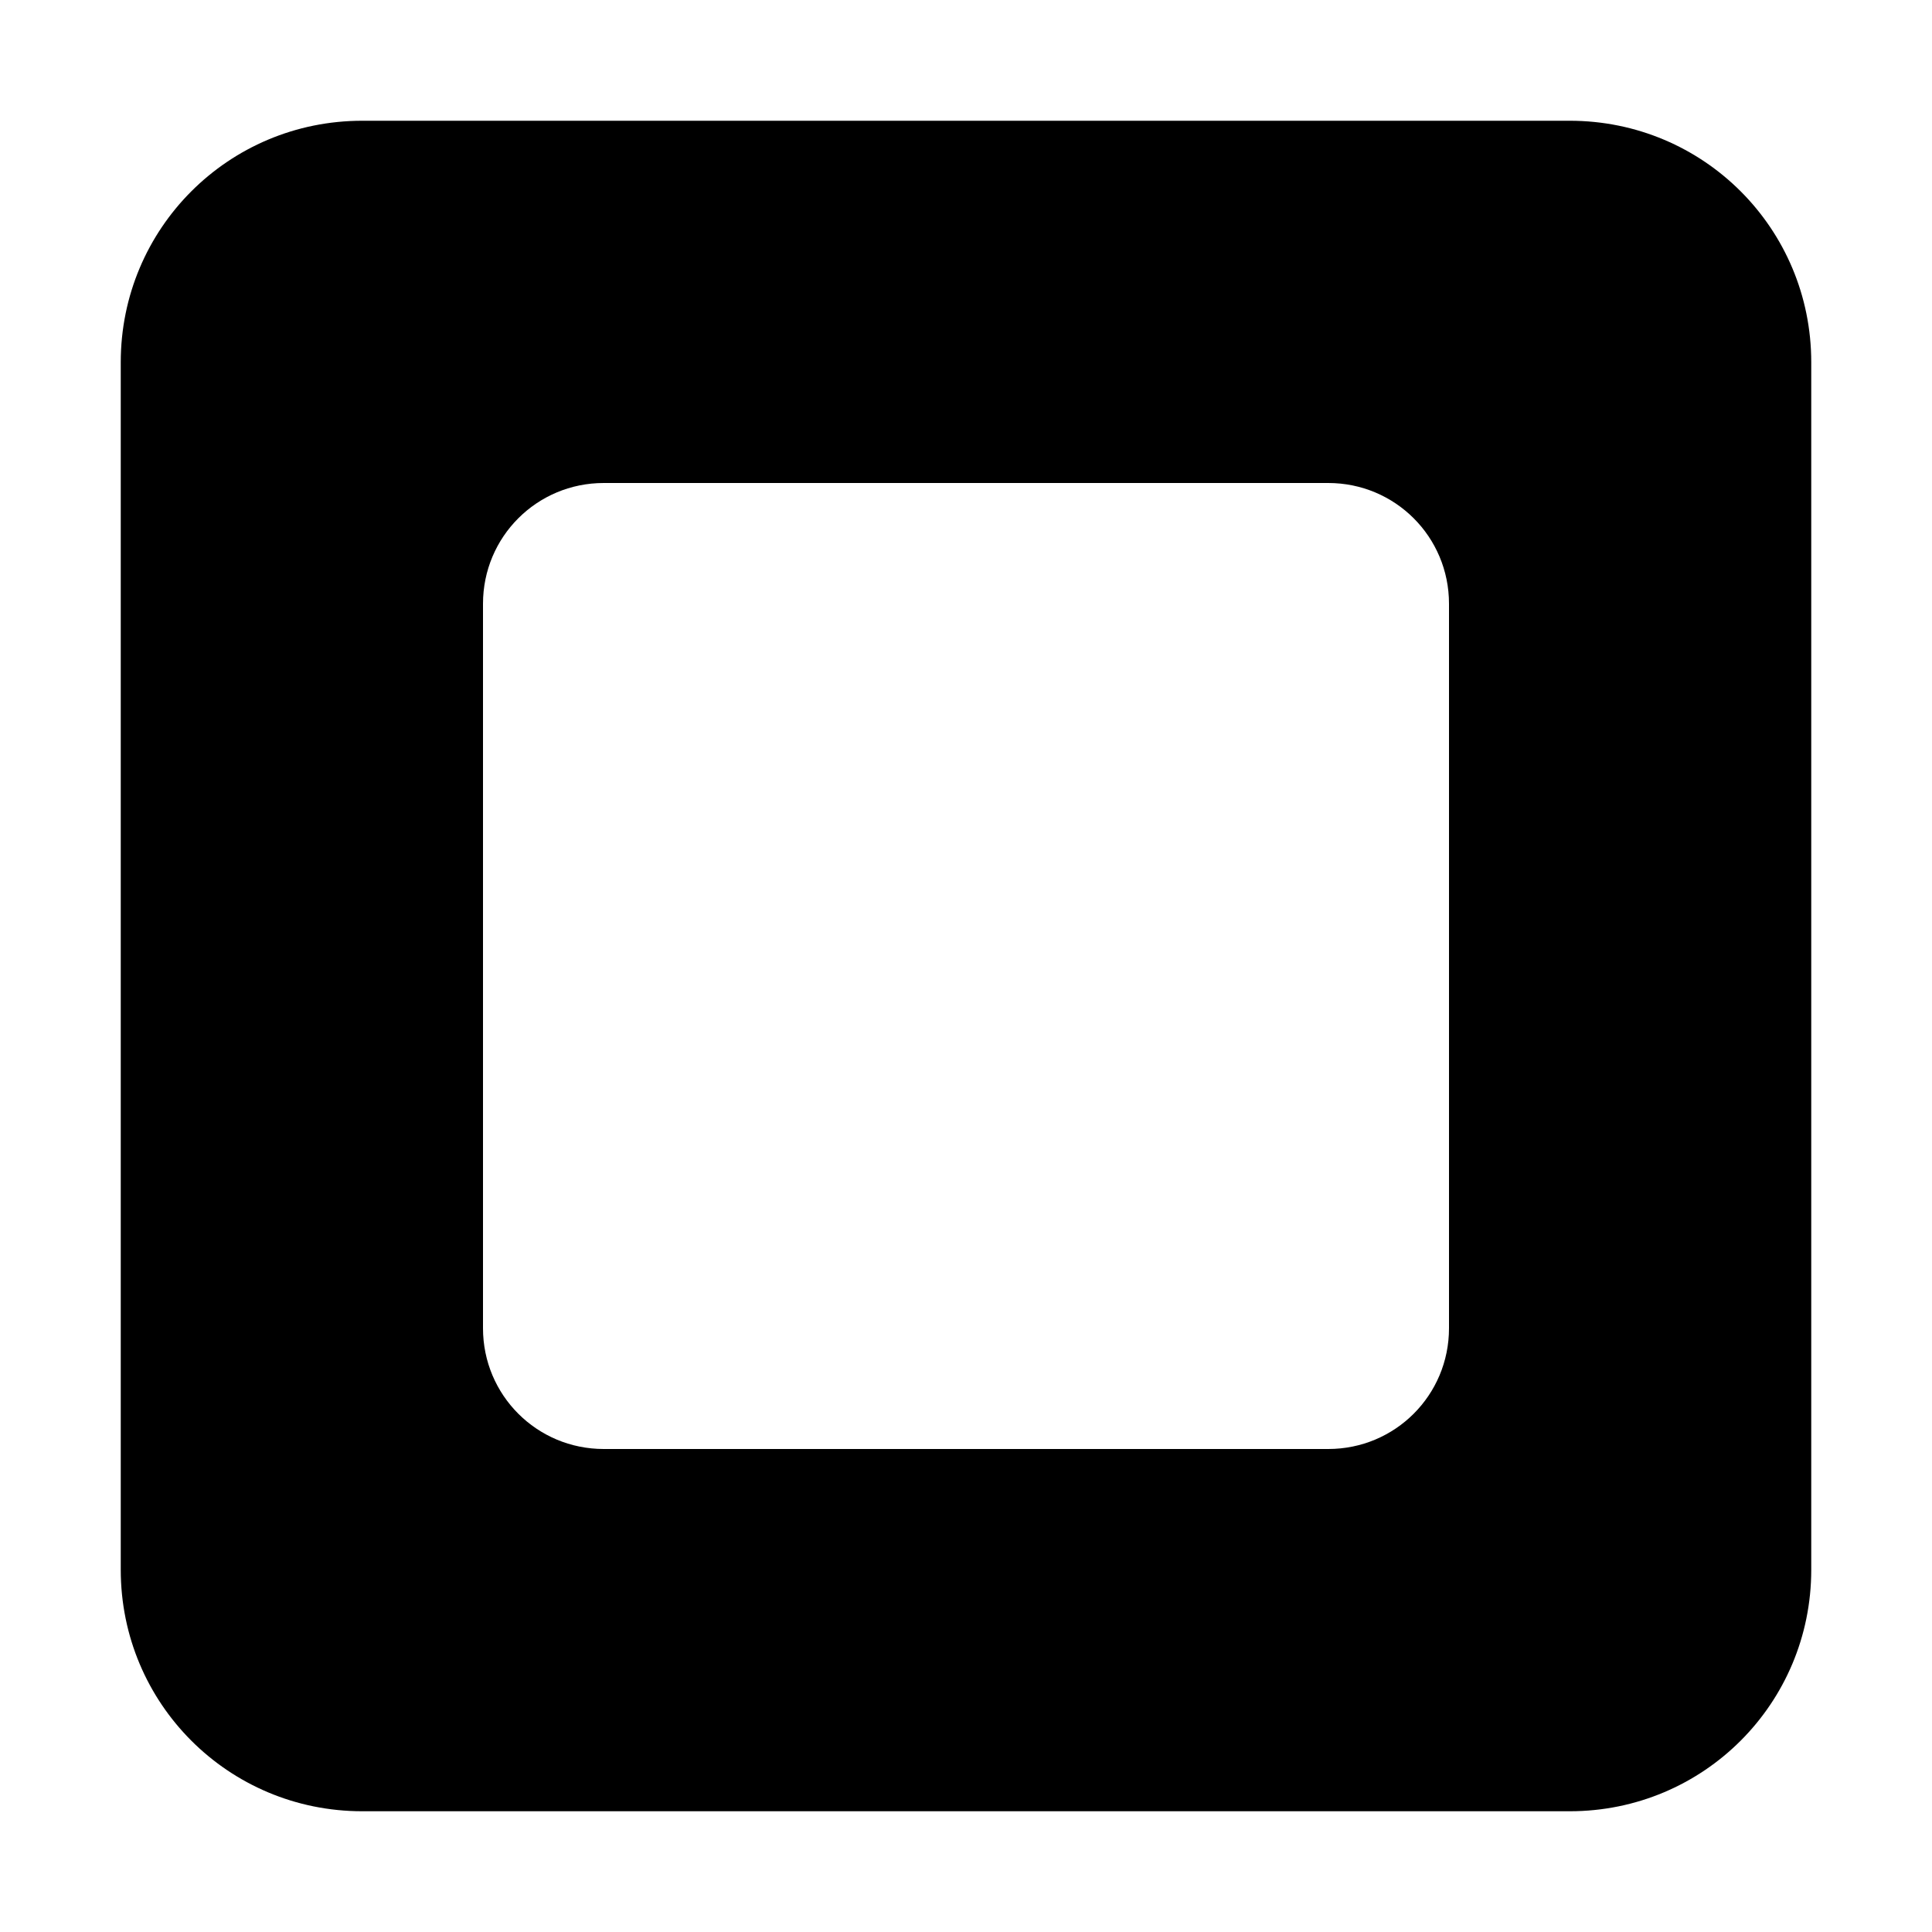
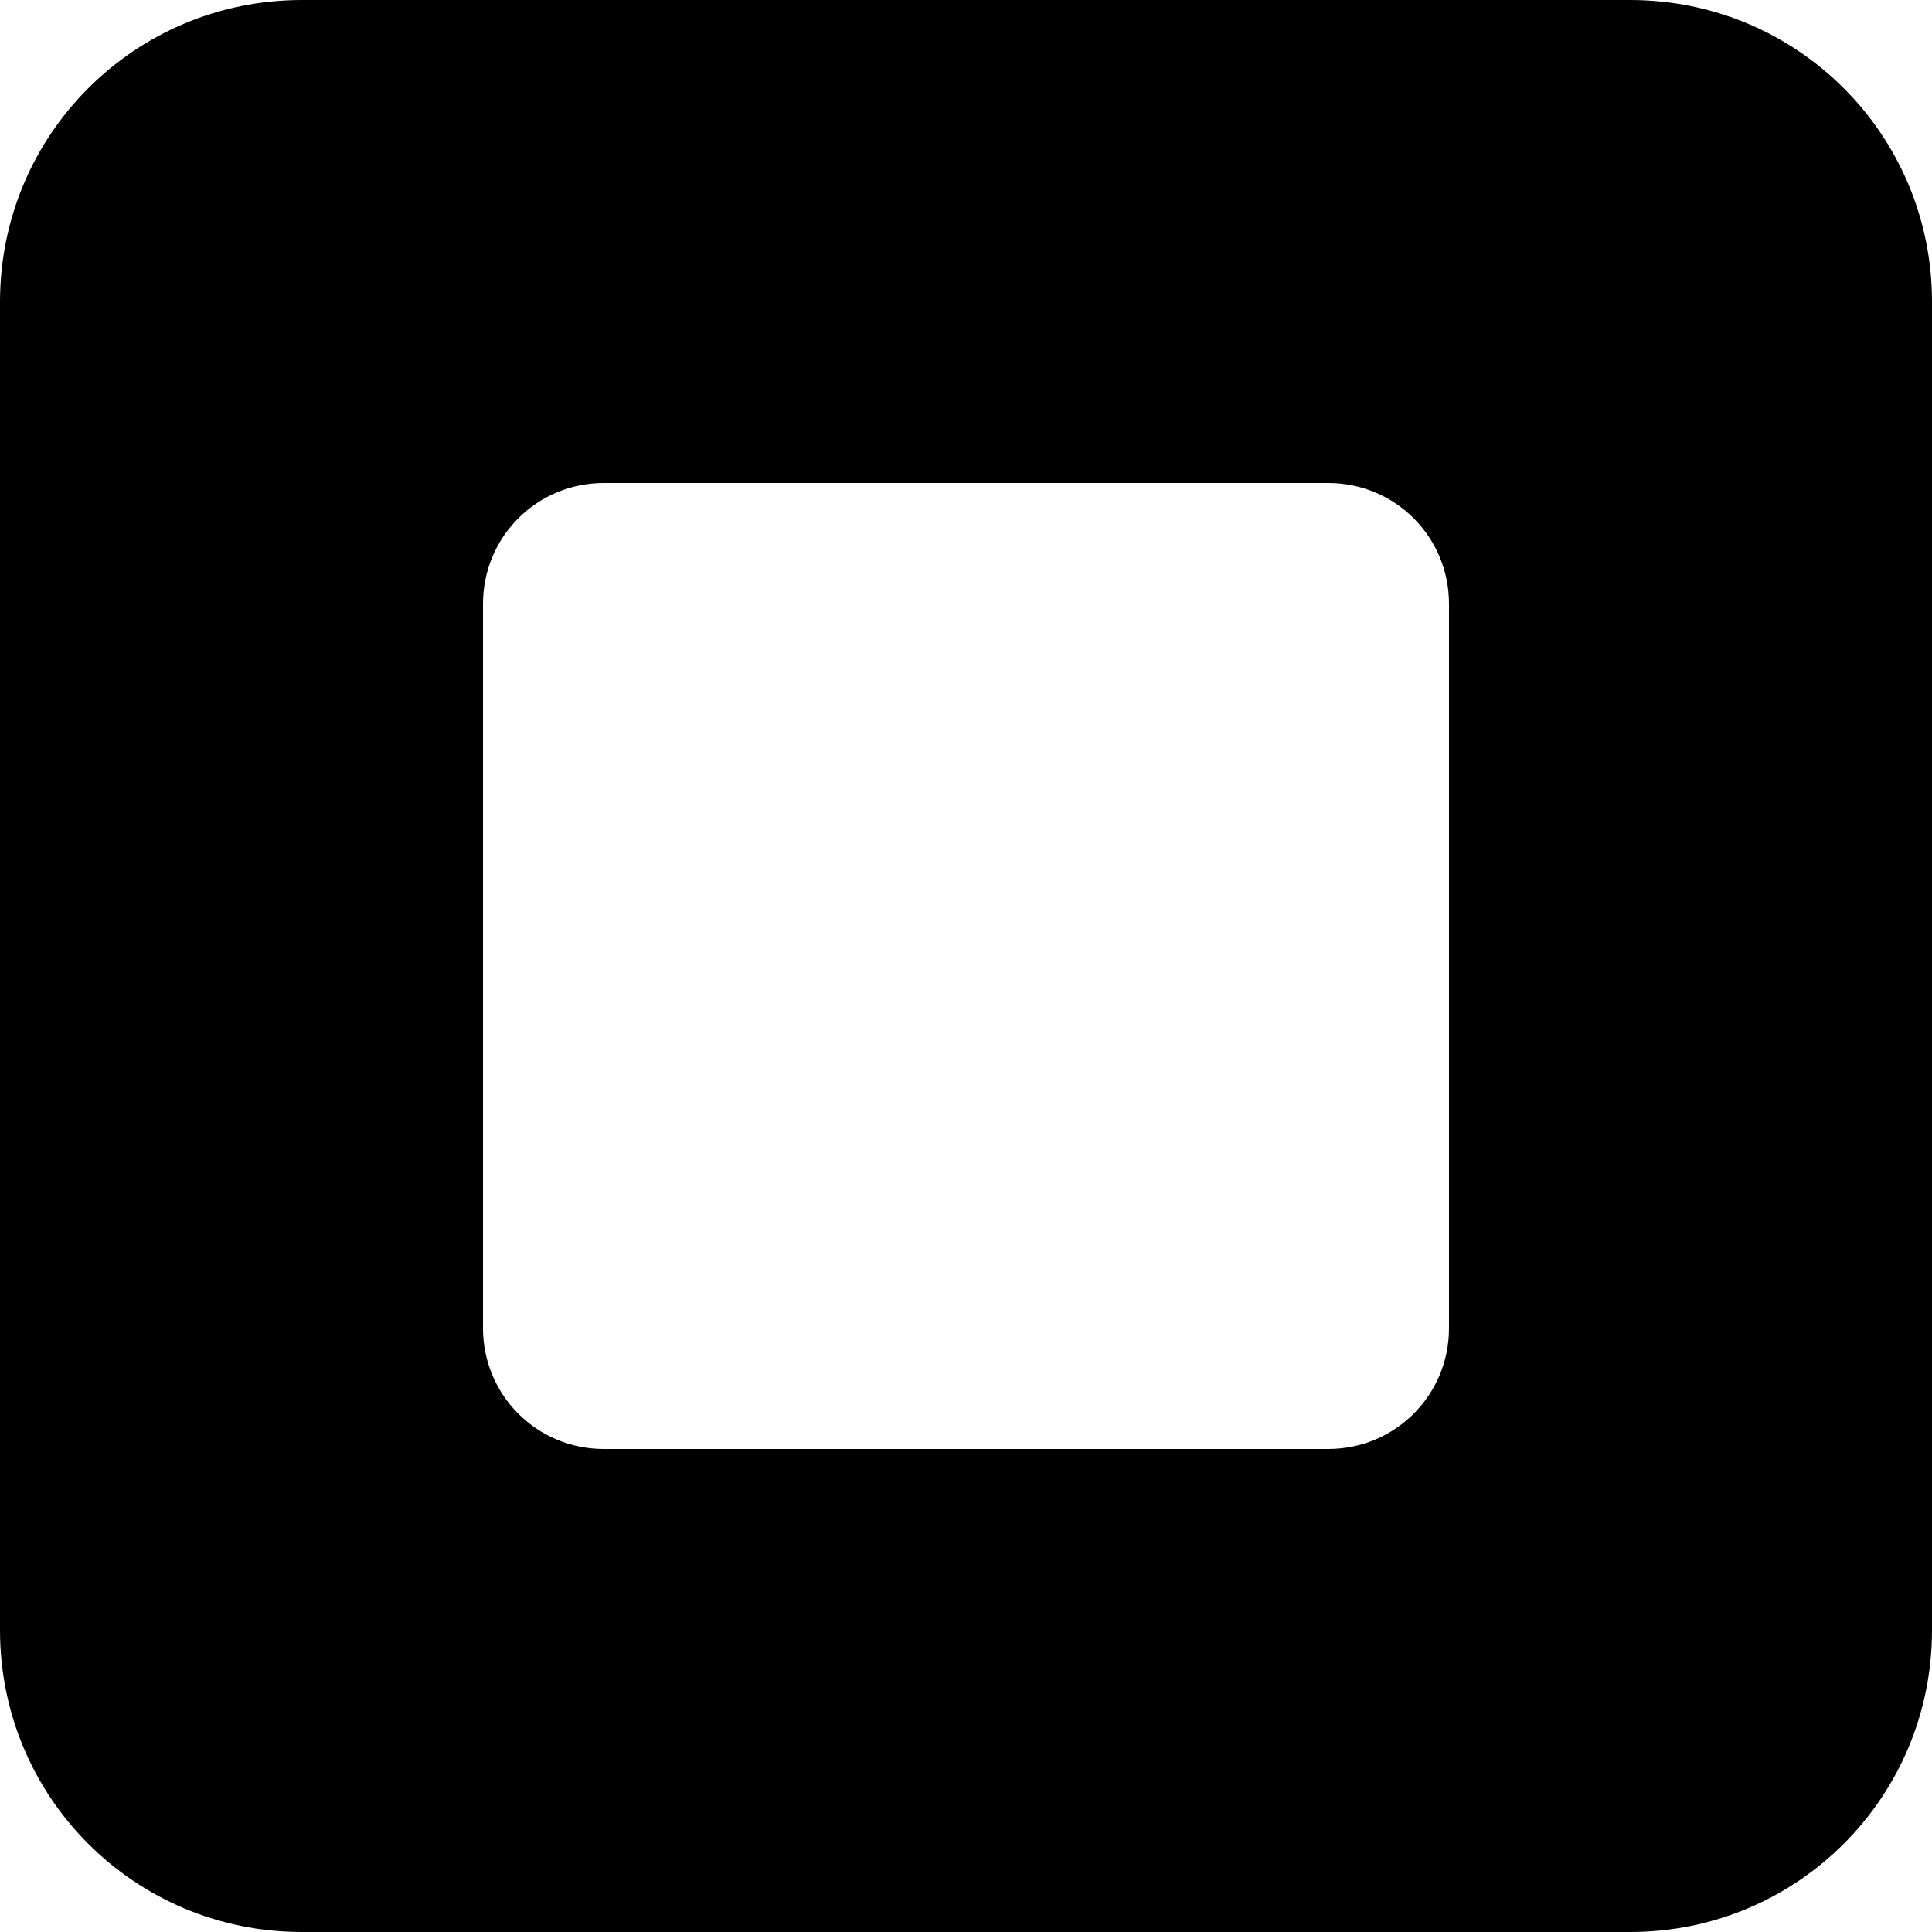
- <svg xmlns="http://www.w3.org/2000/svg" width="32" height="32">
-   <path d="M6 2C3.784 2 2 3.784 2 6v20c0 2.216 1.784 4 4 4h20c2.216 0 4-1.784 4-4V6c0-2.216-1.784-4-4-4Zm4 6h12c1.108 0 2 .892 2 2v12c0 1.108-.892 2-2 2H10c-1.108 0-2-.892-2-2V10c0-1.108.892-2 2-2Z" style="stroke-width:2;paint-order:stroke fill markers" />
+ <svg xmlns="http://www.w3.org/2000/svg" width="32" height="32" version="1.1">
+   <path d="m5 0c-2.77 0-5 2.23-5 5v22c0 2.77 2.23 5 5 5h22c2.77 0 5-2.23 5-5v-22c0-2.77-2.23-5-5-5h-22zm5 8h12c1.108 0 2 0.892 2 2v12c0 1.108-0.892 2-2 2h-12c-1.108 0-2-0.892-2-2v-12c0-1.108 0.892-2 2-2z" />
</svg>
